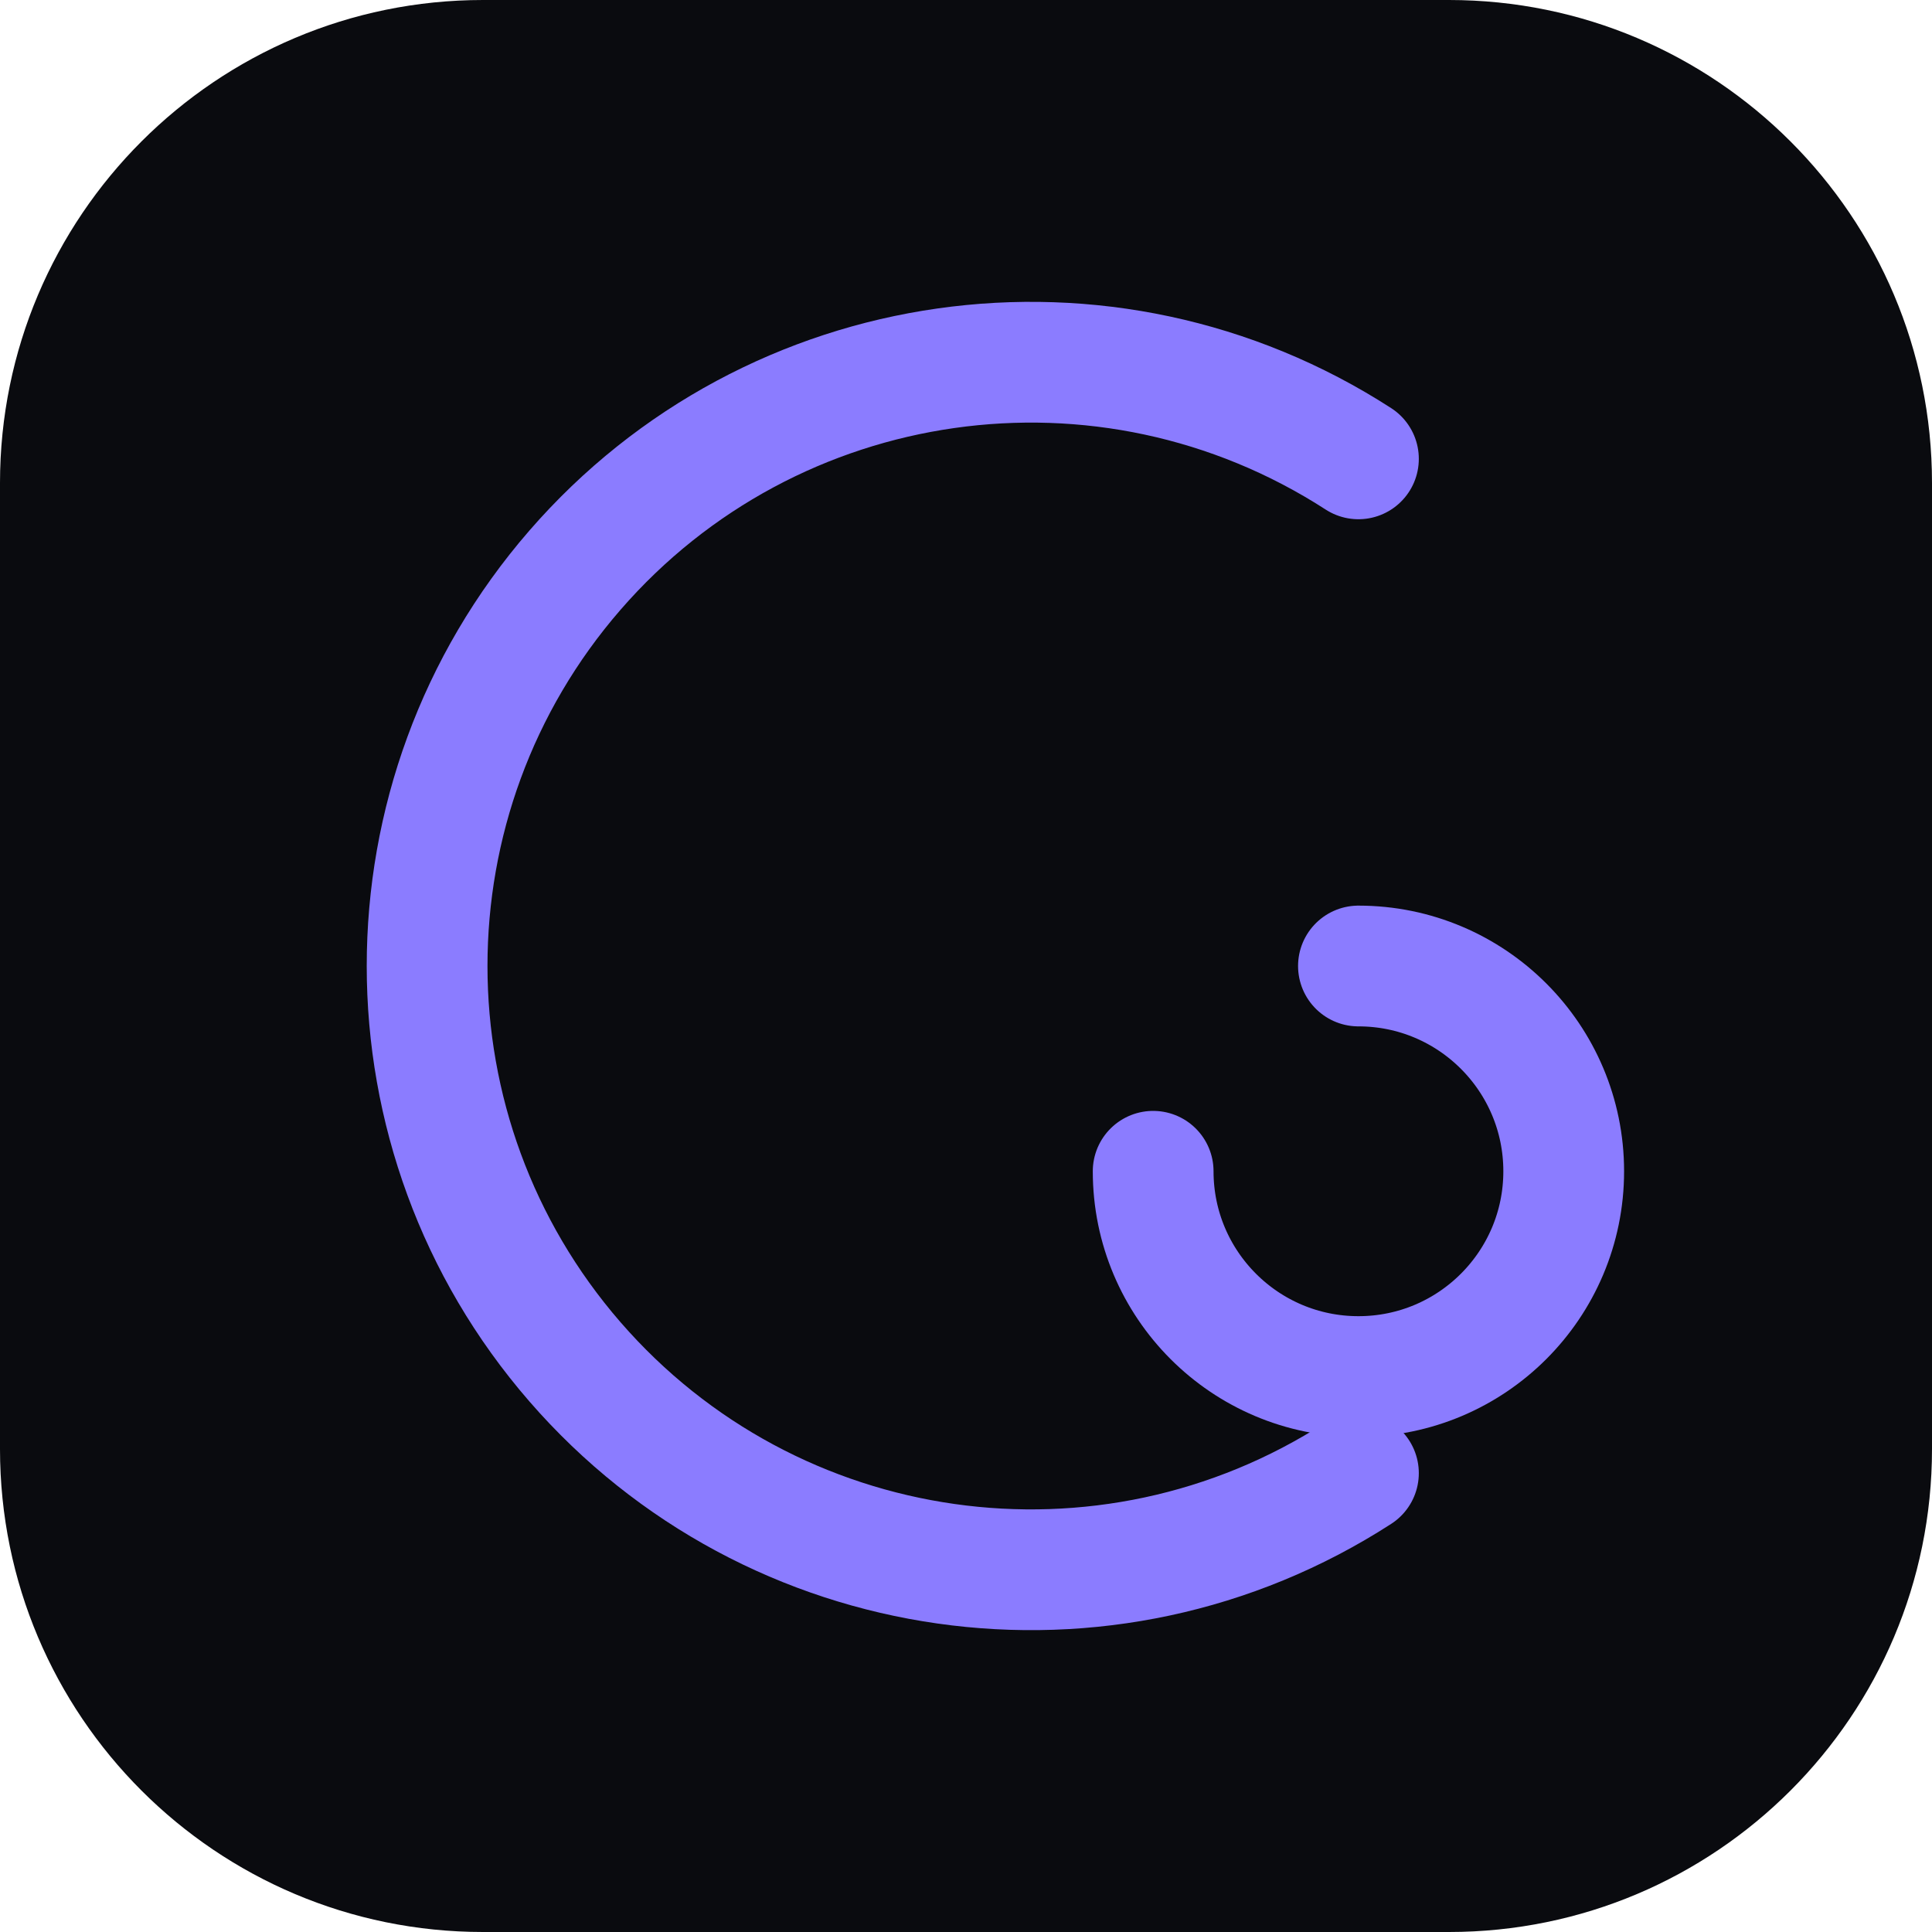
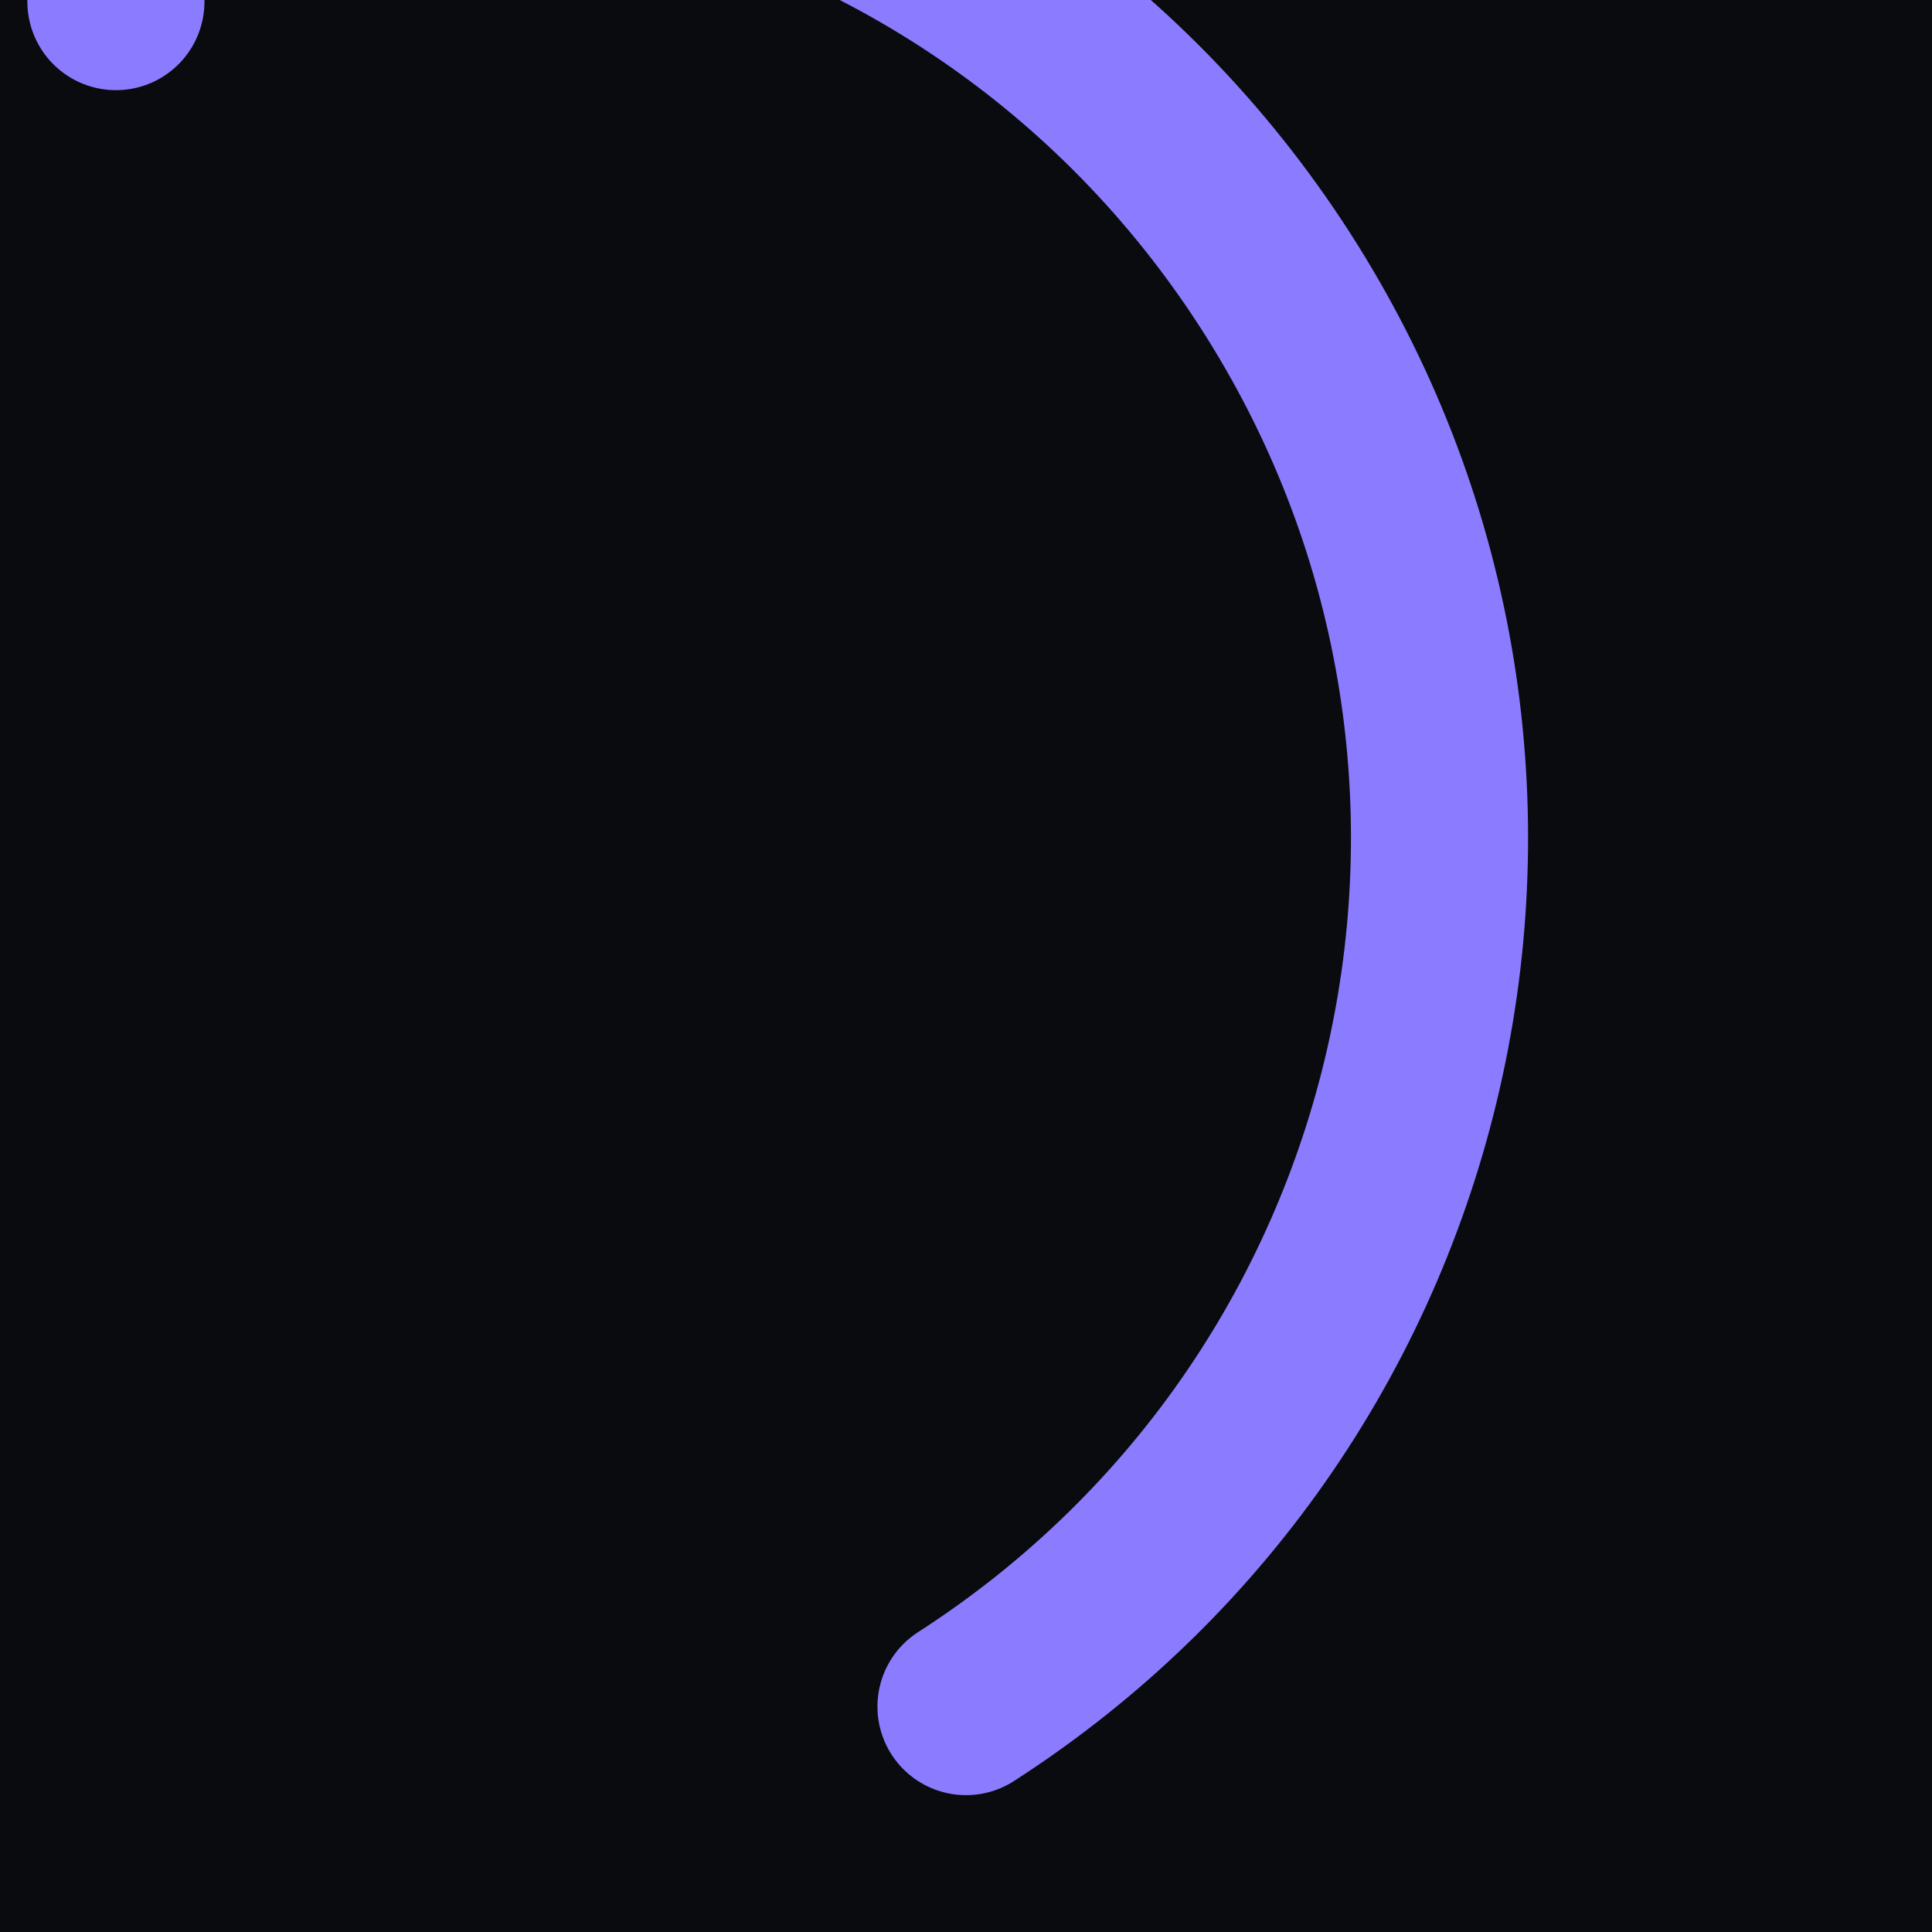
- <svg xmlns="http://www.w3.org/2000/svg" width="64" height="64" viewBox="0 0 64 64">
-   <rect width="64" height="64" rx="16" fill="#0a0b0f" />
-   <g fill="none" stroke="#8b7cff" stroke-width="4" stroke-linecap="round">
-     <path d="M45 15.2 A20 20 0 1 0 45 48.8" />
-     <path d="M45 32 a6.8 6.8 0 1 1 -6.8 6.8" />
-   </g>
+ <svg xmlns="http://www.w3.org/2000/svg" width="64" height="64" viewBox="0 0 24 24">
+   <rect x="-20" y="-20" width="64" height="64" rx="16" fill="#0a0b0f" />
+   <path d="M 12.00 21.20 A 9.12 9.12 0 0 0 -1.88 -0.36 A 8.95 8.95 0 0 0 -1.73 -0.74 A 8.79 8.79 0 0 0 -1.51 -1.06 A 8.62 8.62 0 0 0 -1.23 -1.33 A 8.46 8.46 0 0 0 -0.91 -1.53 A 8.30 8.30 0 0 0 -0.55 -1.66 A 8.13 8.13 0 0 0 -0.19 -1.70 A 7.97 7.97 0 0 0 0.17 -1.67 A 7.80 7.80 0 0 0 0.51 -1.56 A 7.64 7.64 0 0 0 0.81 -1.39 A 7.47 7.47 0 0 0 1.06 -1.17 A 7.31 7.31 0 0 0 1.25 -0.90 A 7.14 7.14 0 0 0 1.38 -0.60 A 6.98 6.98 0 0 0 1.44 -0.29 A 6.82 6.82 0 0 0 1.44 0.02" fill="none" stroke="#8b7cff" stroke-width="2.2" stroke-linecap="round" />
</svg>
